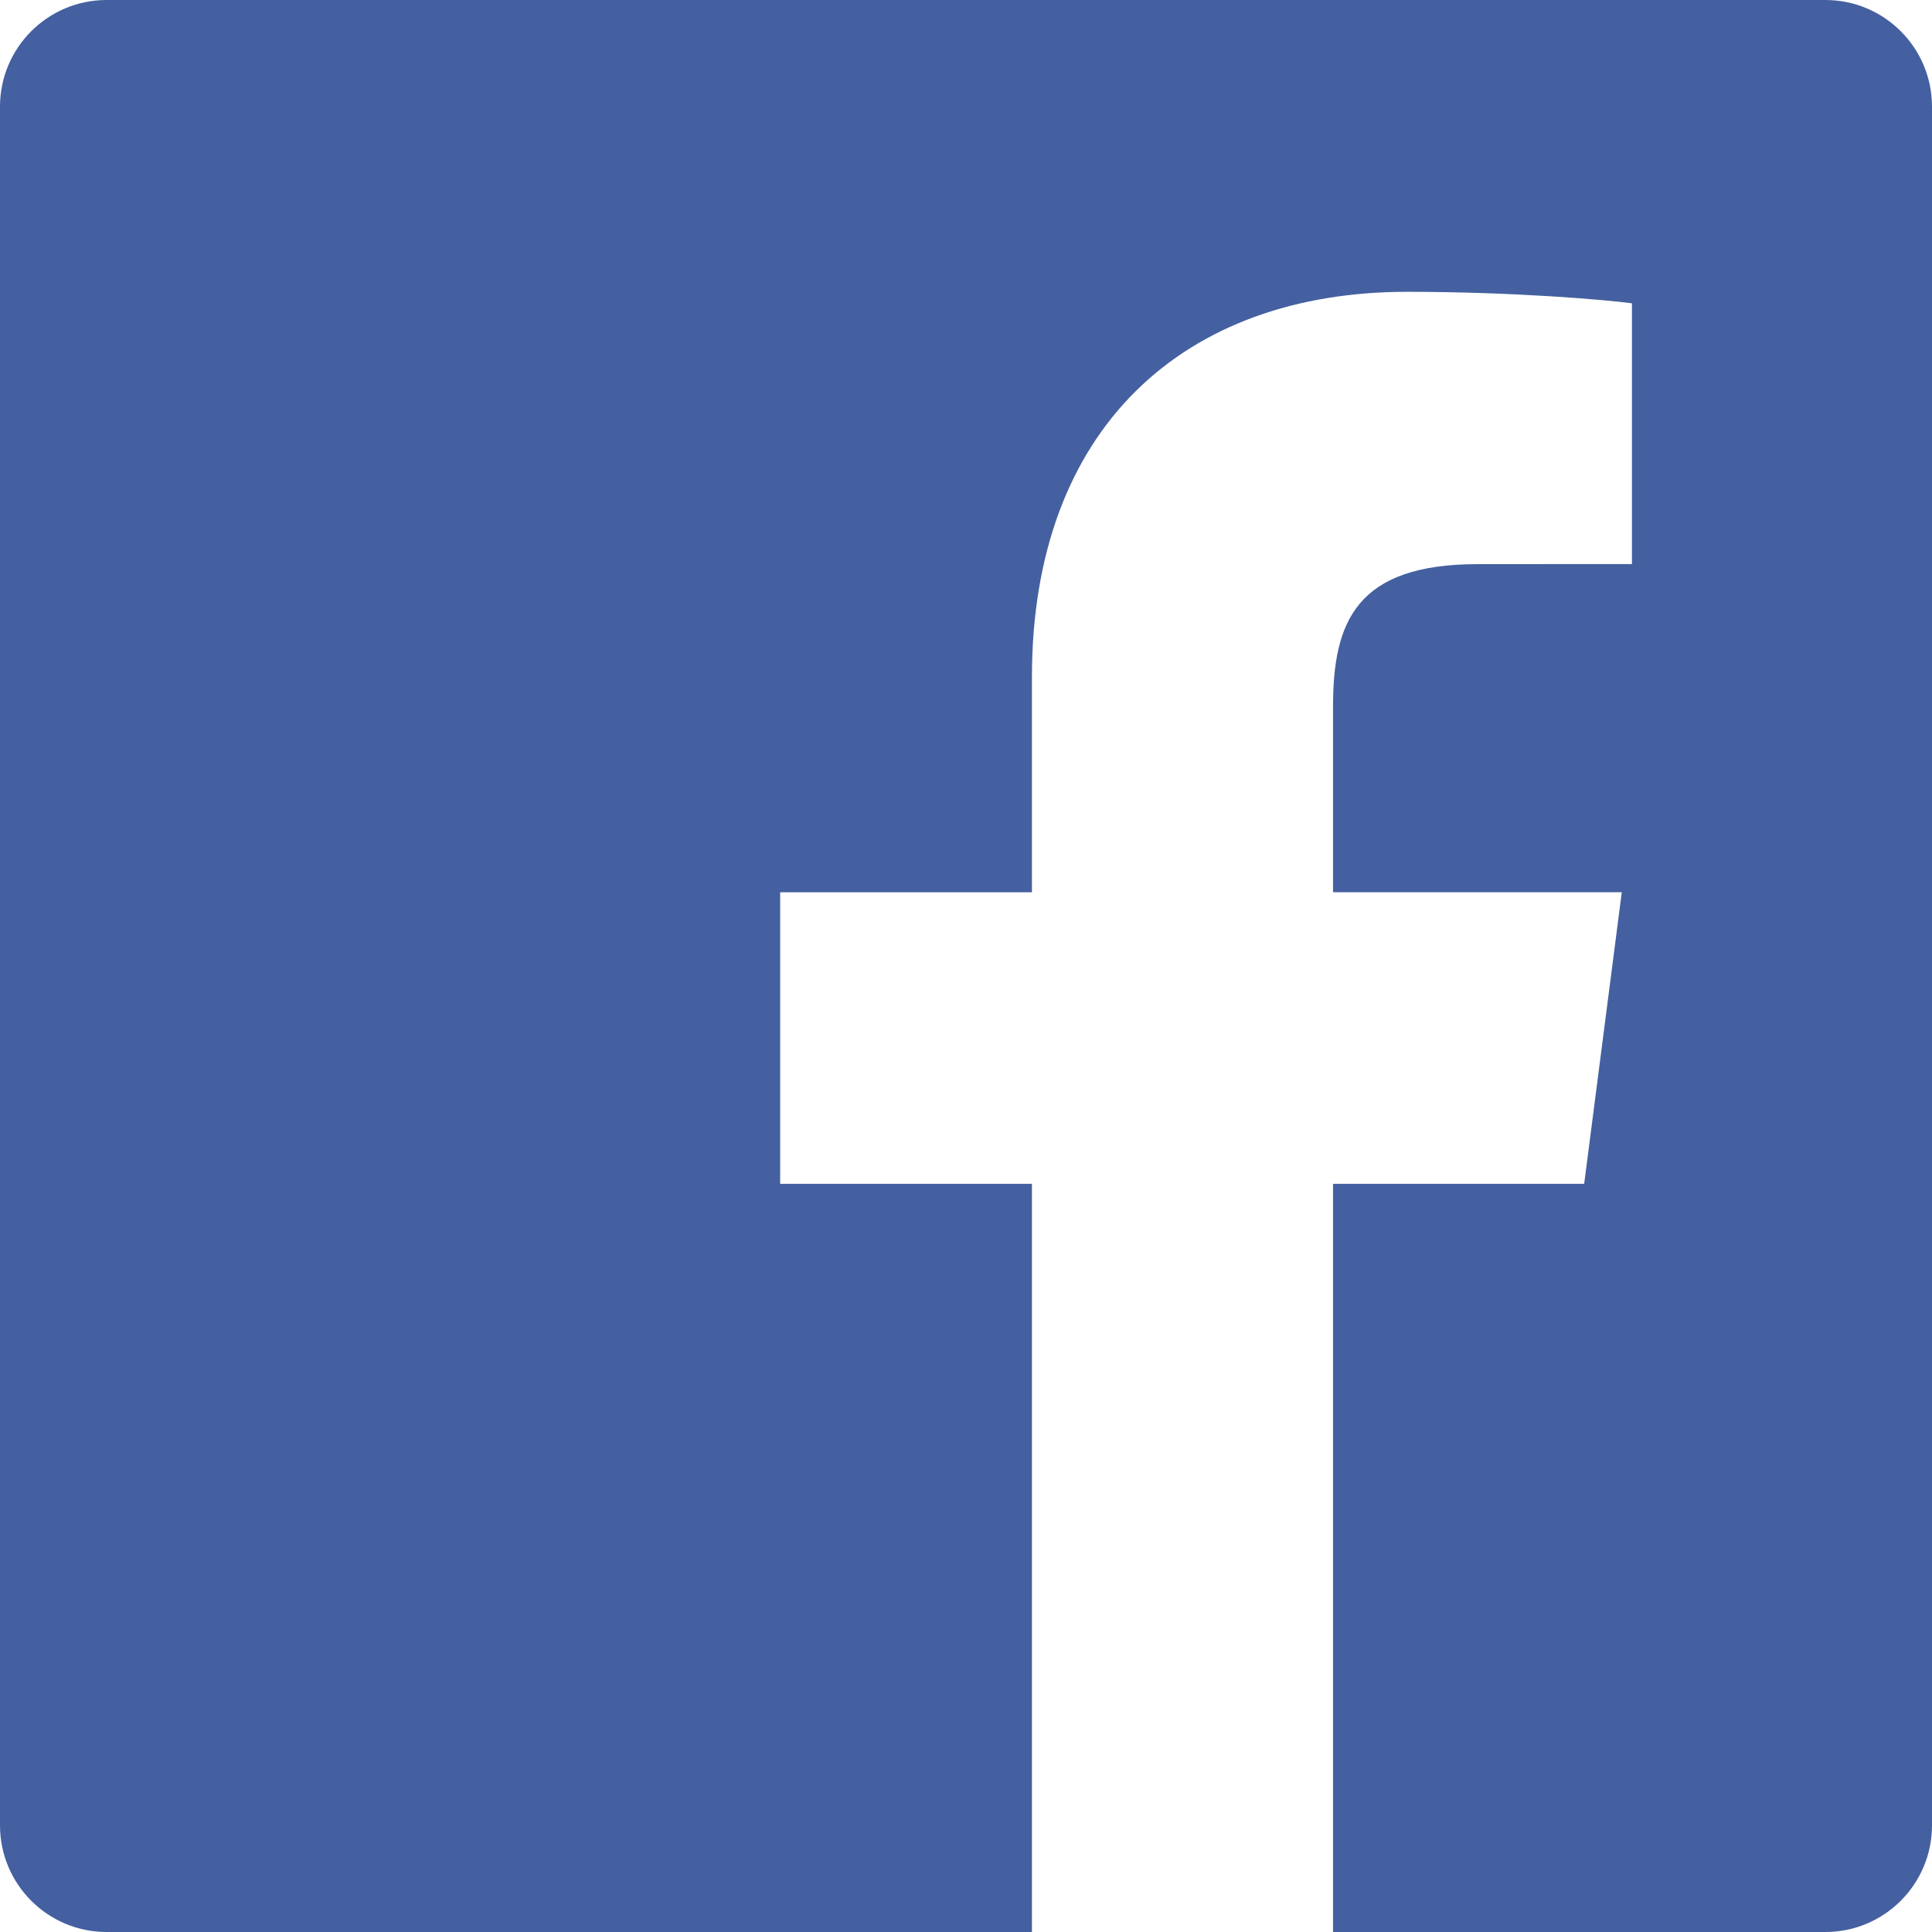
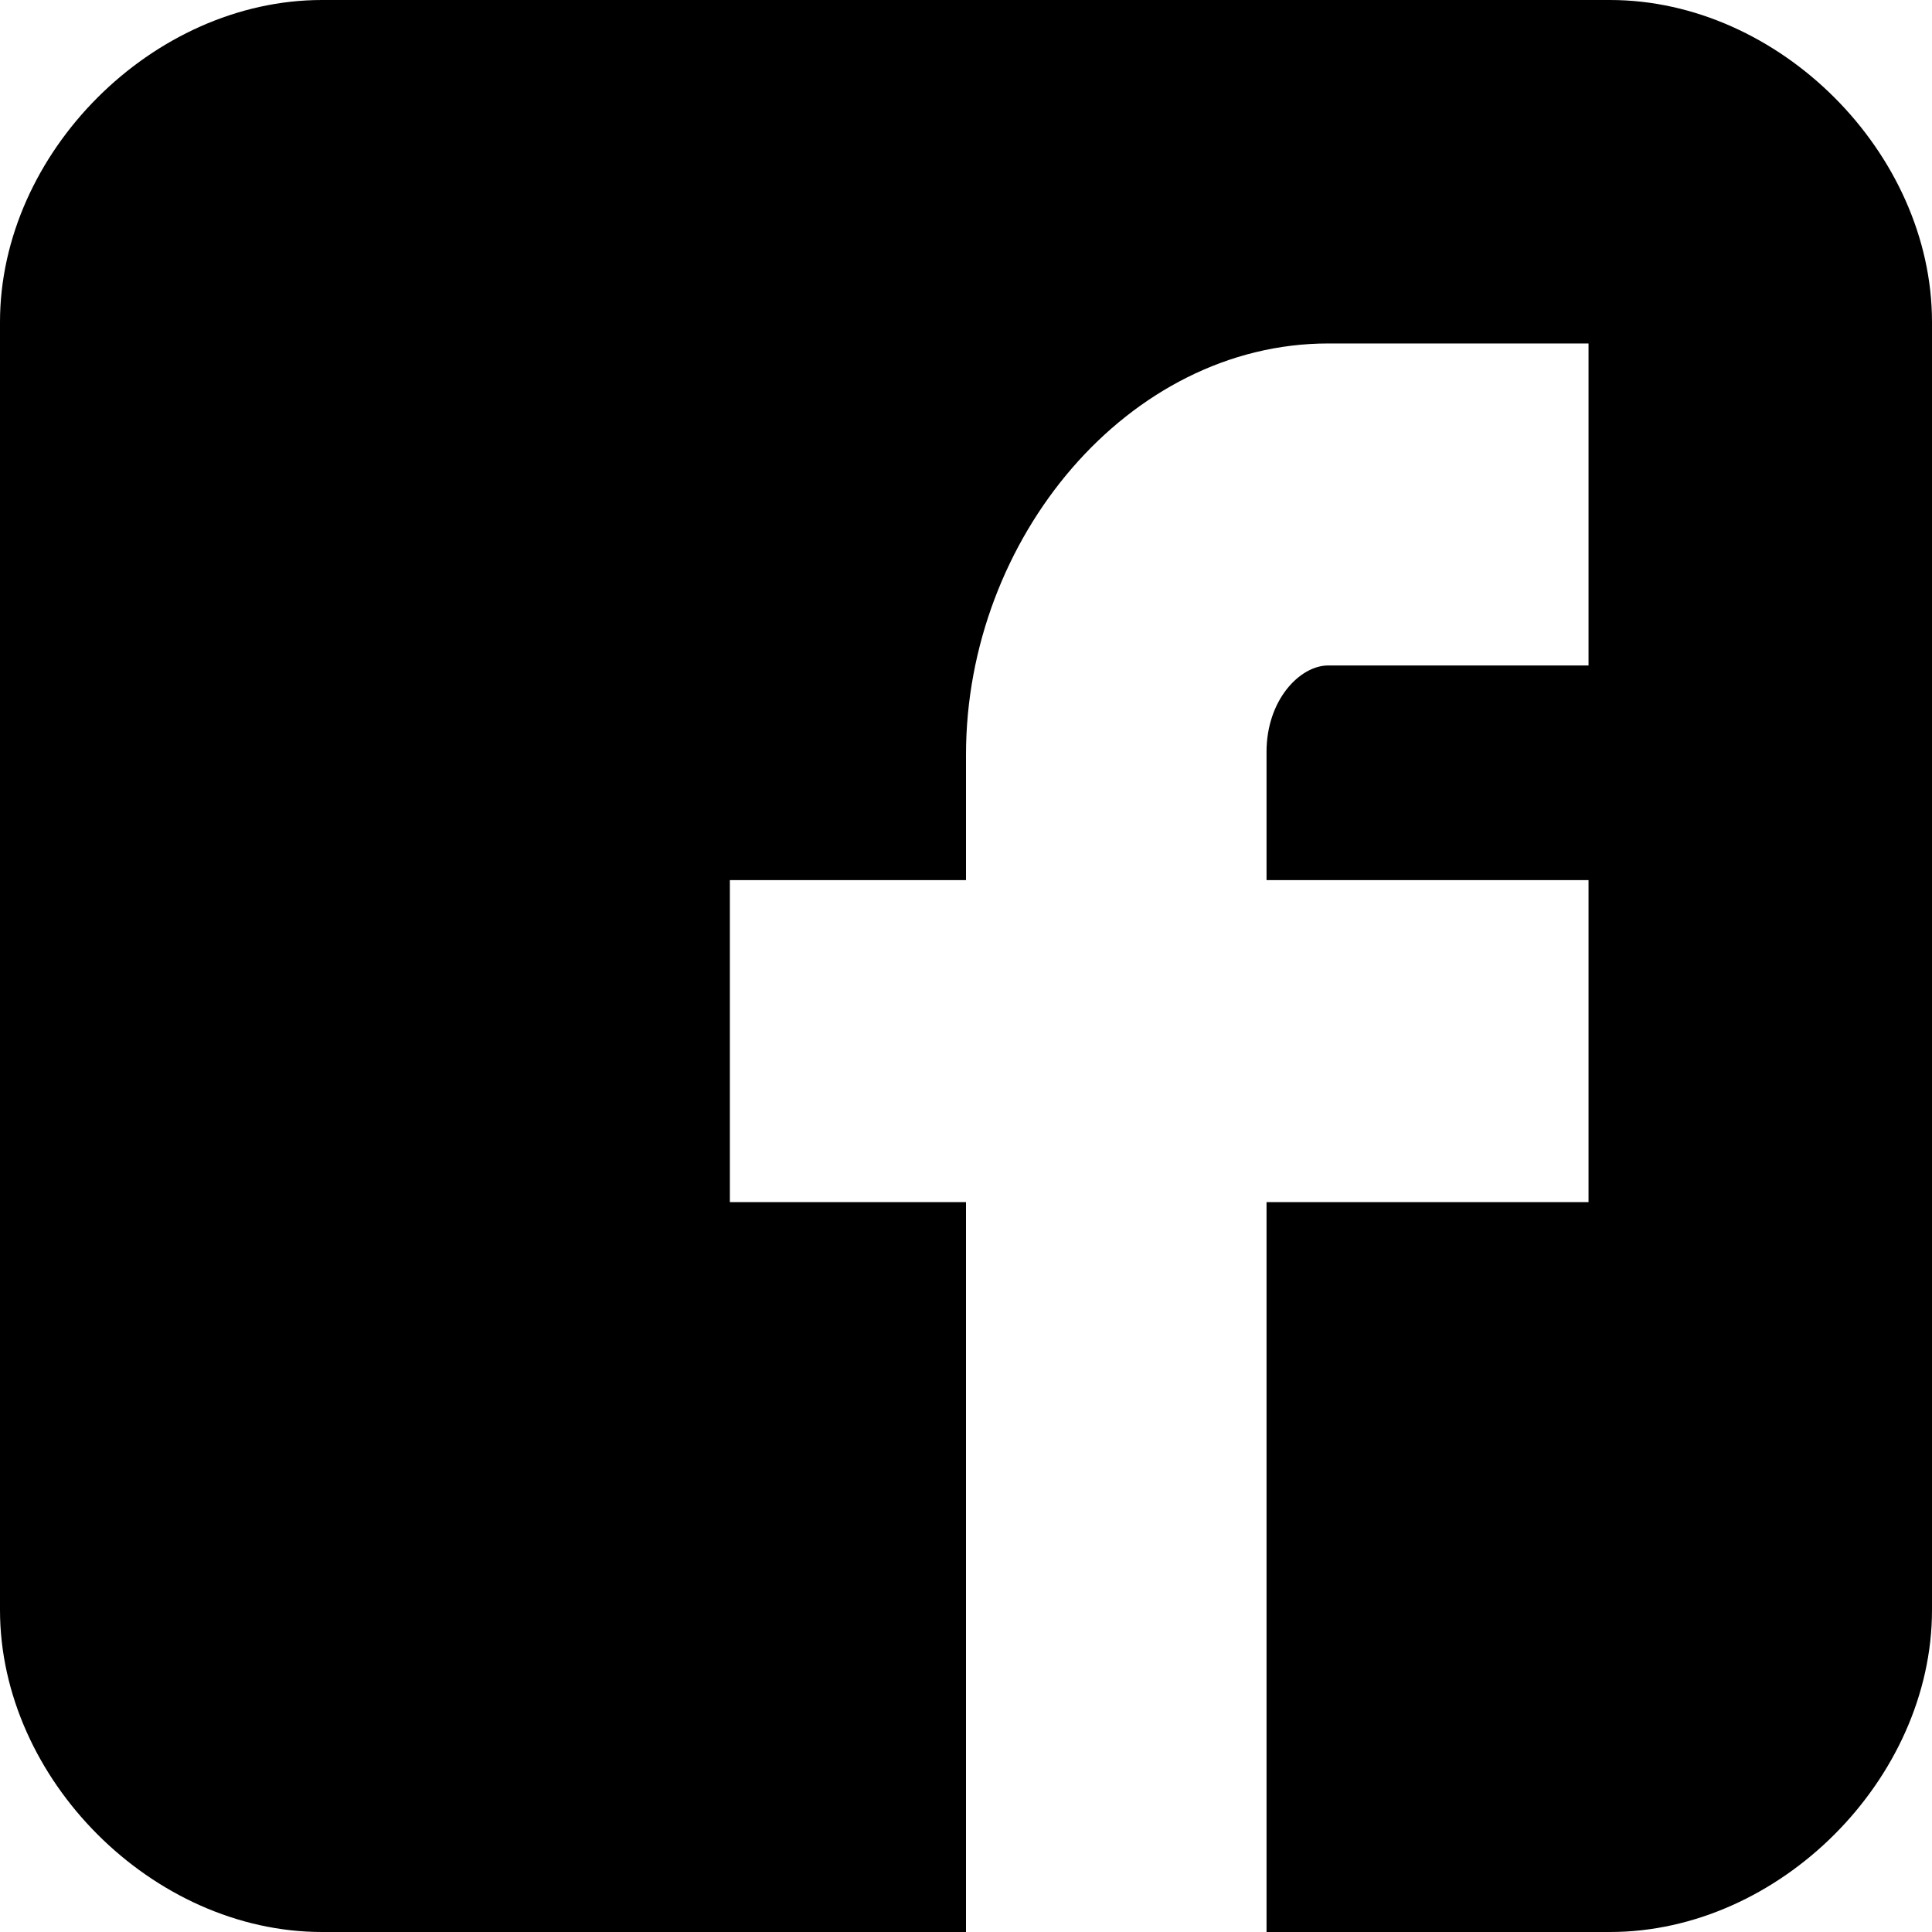
- <svg xmlns="http://www.w3.org/2000/svg" enable-background="new 0 0 128 128" id="Social_Icons" version="1.1" viewBox="0 0 128 128" xml:space="preserve">
-   <g id="_x31__stroke">
-     <g id="Facebook_1_">
-       <rect fill="none" height="128" width="128" />
-       <path clip-rule="evenodd" d="M68.369,128H7.065C3.162,128,0,124.836,0,120.935    V7.065C0,3.162,3.162,0,7.065,0h113.871C124.837,0,128,3.162,128,7.065v113.87c0,3.902-3.163,7.065-7.064,7.065H88.318V78.431    h16.638l2.491-19.318H88.318V46.78c0-5.593,1.553-9.404,9.573-9.404l10.229-0.004V20.094c-1.769-0.235-7.841-0.761-14.906-0.761    c-14.749,0-24.846,9.003-24.846,25.535v14.246H51.688v19.318h16.681V128z" fill="#4460A0" fill-rule="evenodd" id="Facebook" />
-     </g>
+ <svg xmlns="http://www.w3.org/2000/svg" version="1.1" id="Capa_1" x="0px" y="0px" width="90px" height="90px" viewBox="0 0 90 90" style="enable-background:new 0 0 90 90;" xml:space="preserve">
+   <g>
+     <path id="Facebook__x28_alt_x29_" d="M90,15.001C90,7.119,82.884,0,75,0H15C7.116,0,0,7.119,0,15.001v59.998   C0,82.881,7.116,90,15.001,90H45V56H34V41h11v-5.844C45,25.077,52.568,16,61.875,16H74v15H61.875C60.548,31,59,32.611,59,35.024V41   h15v15H59v34h16c7.884,0,15-7.119,15-15.001V15.001z" />
  </g>
+   <g>
+ </g>
+   <g>
+ </g>
+   <g>
+ </g>
+   <g>
+ </g>
+   <g>
+ </g>
+   <g>
+ </g>
+   <g>
+ </g>
+   <g>
+ </g>
+   <g>
+ </g>
+   <g>
+ </g>
+   <g>
+ </g>
+   <g>
+ </g>
+   <g>
+ </g>
+   <g>
+ </g>
+   <g>
+ </g>
</svg>
